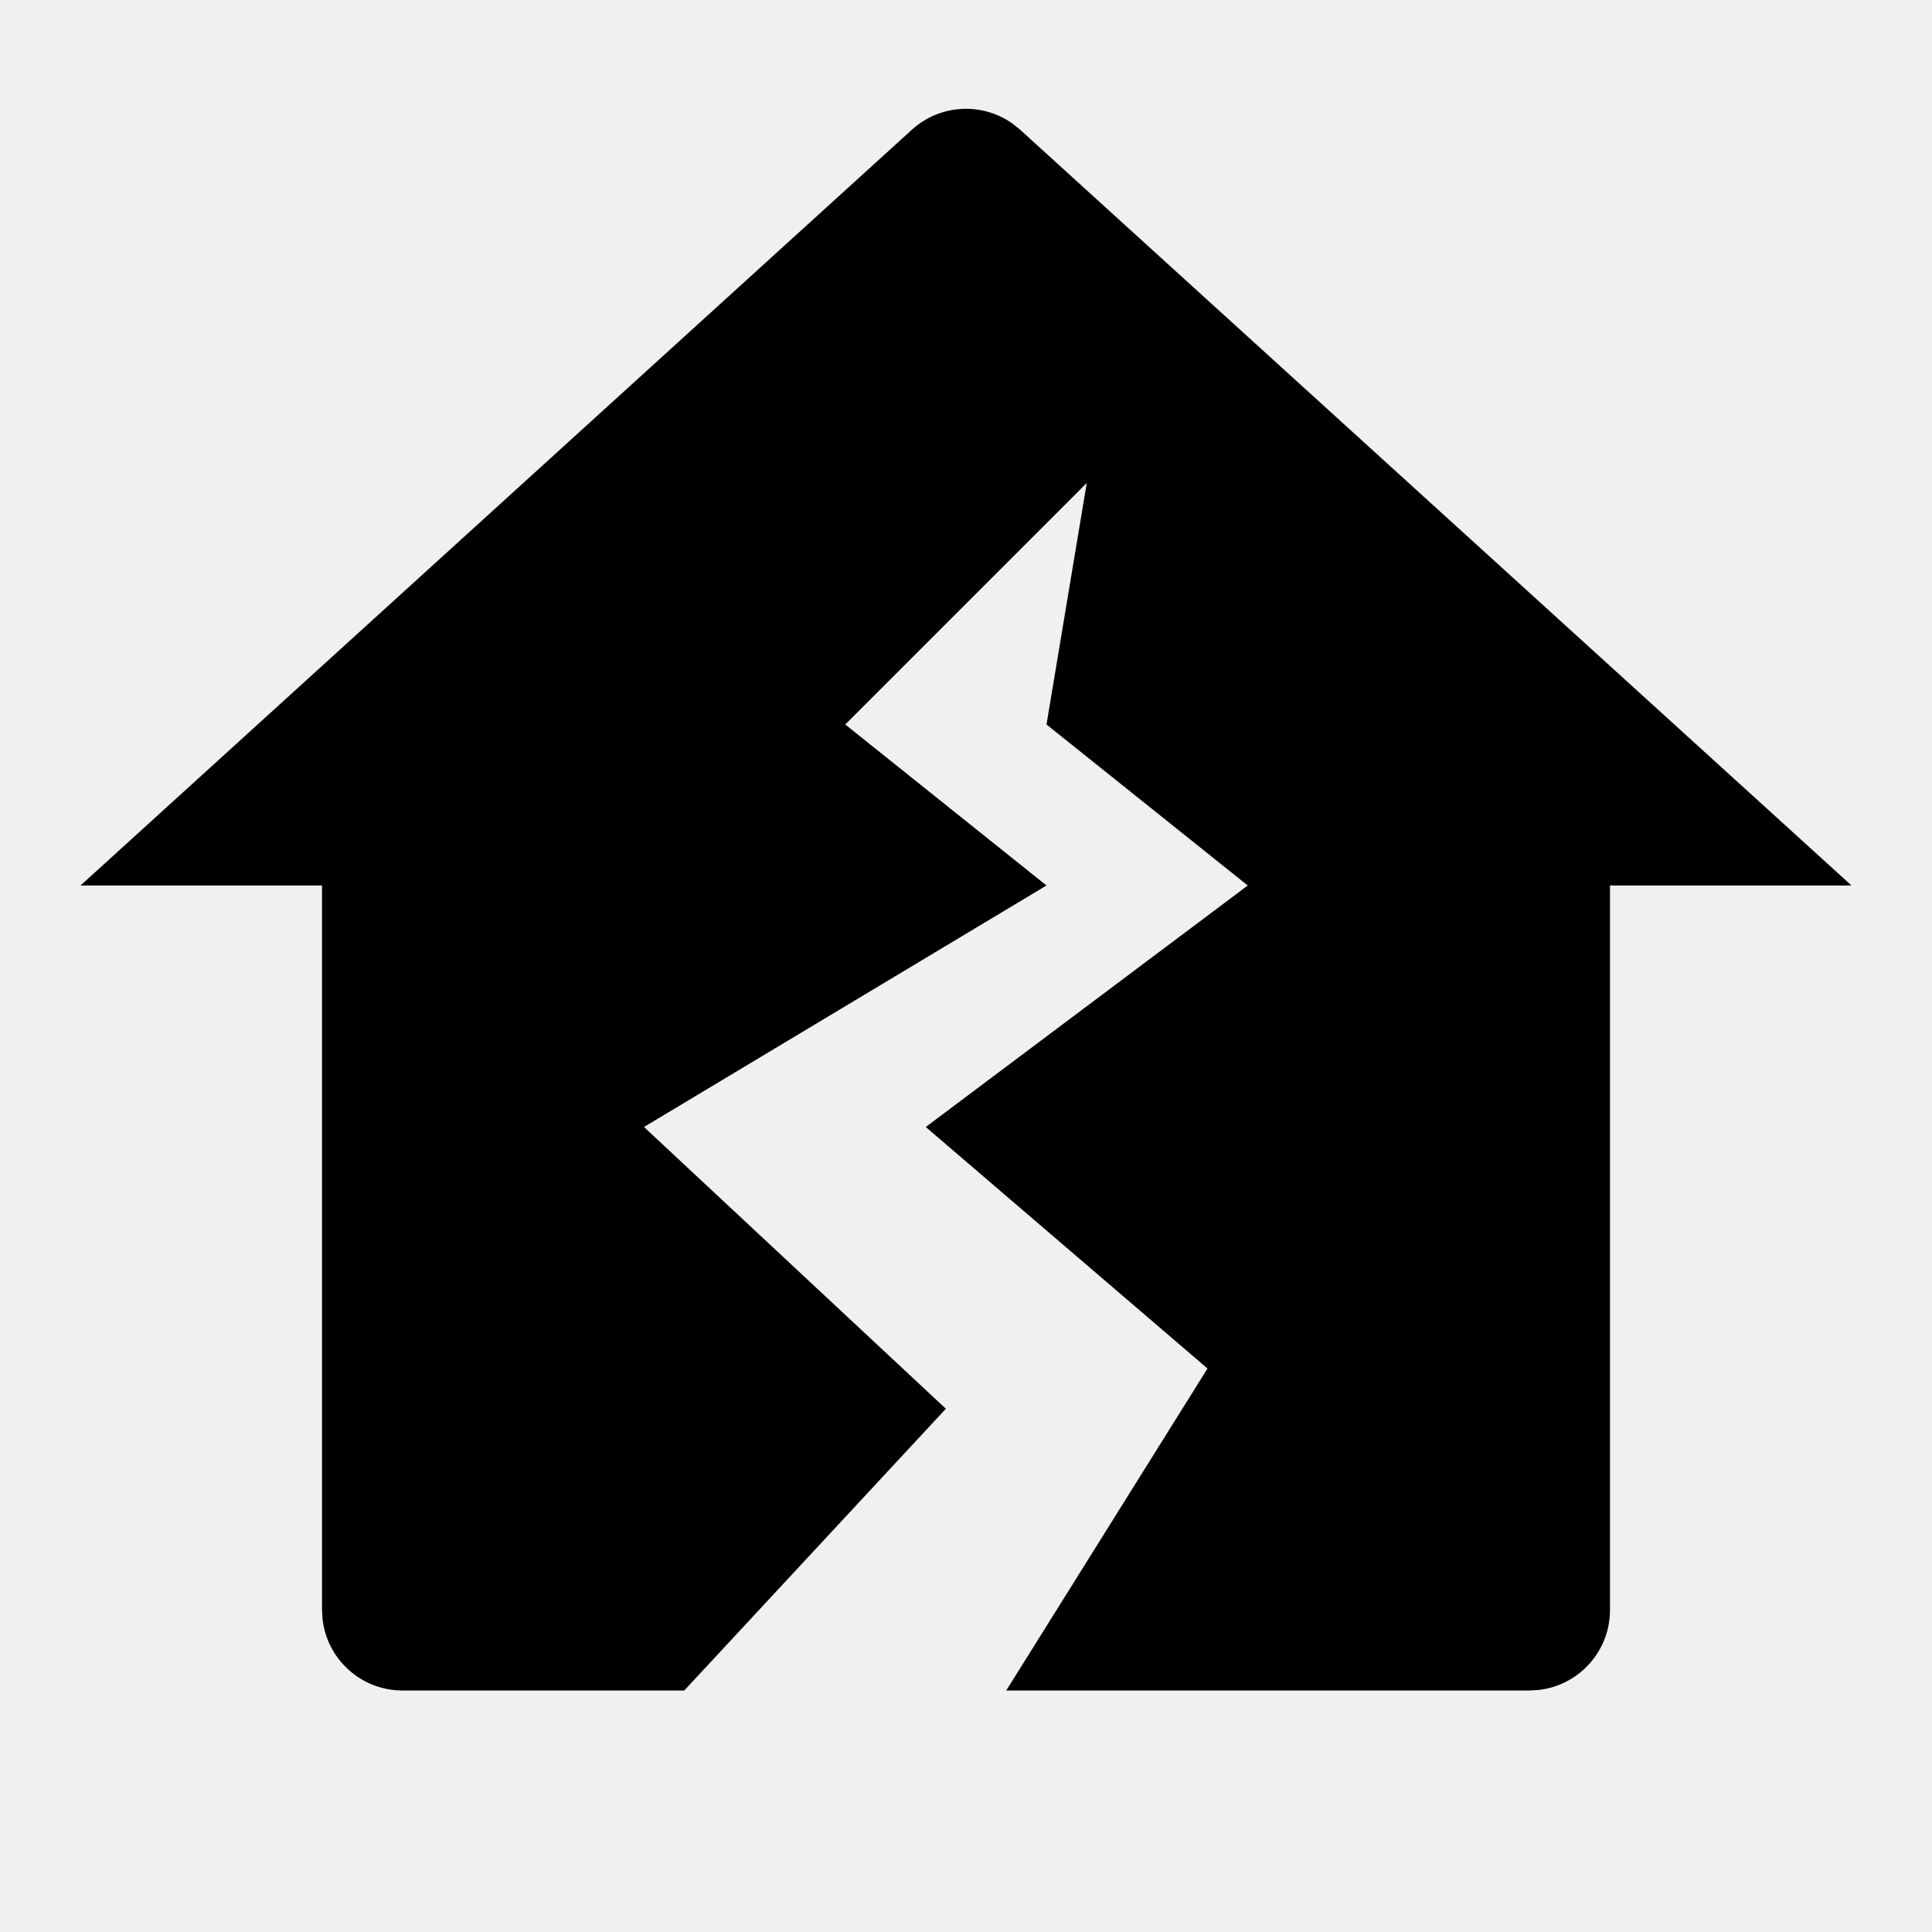
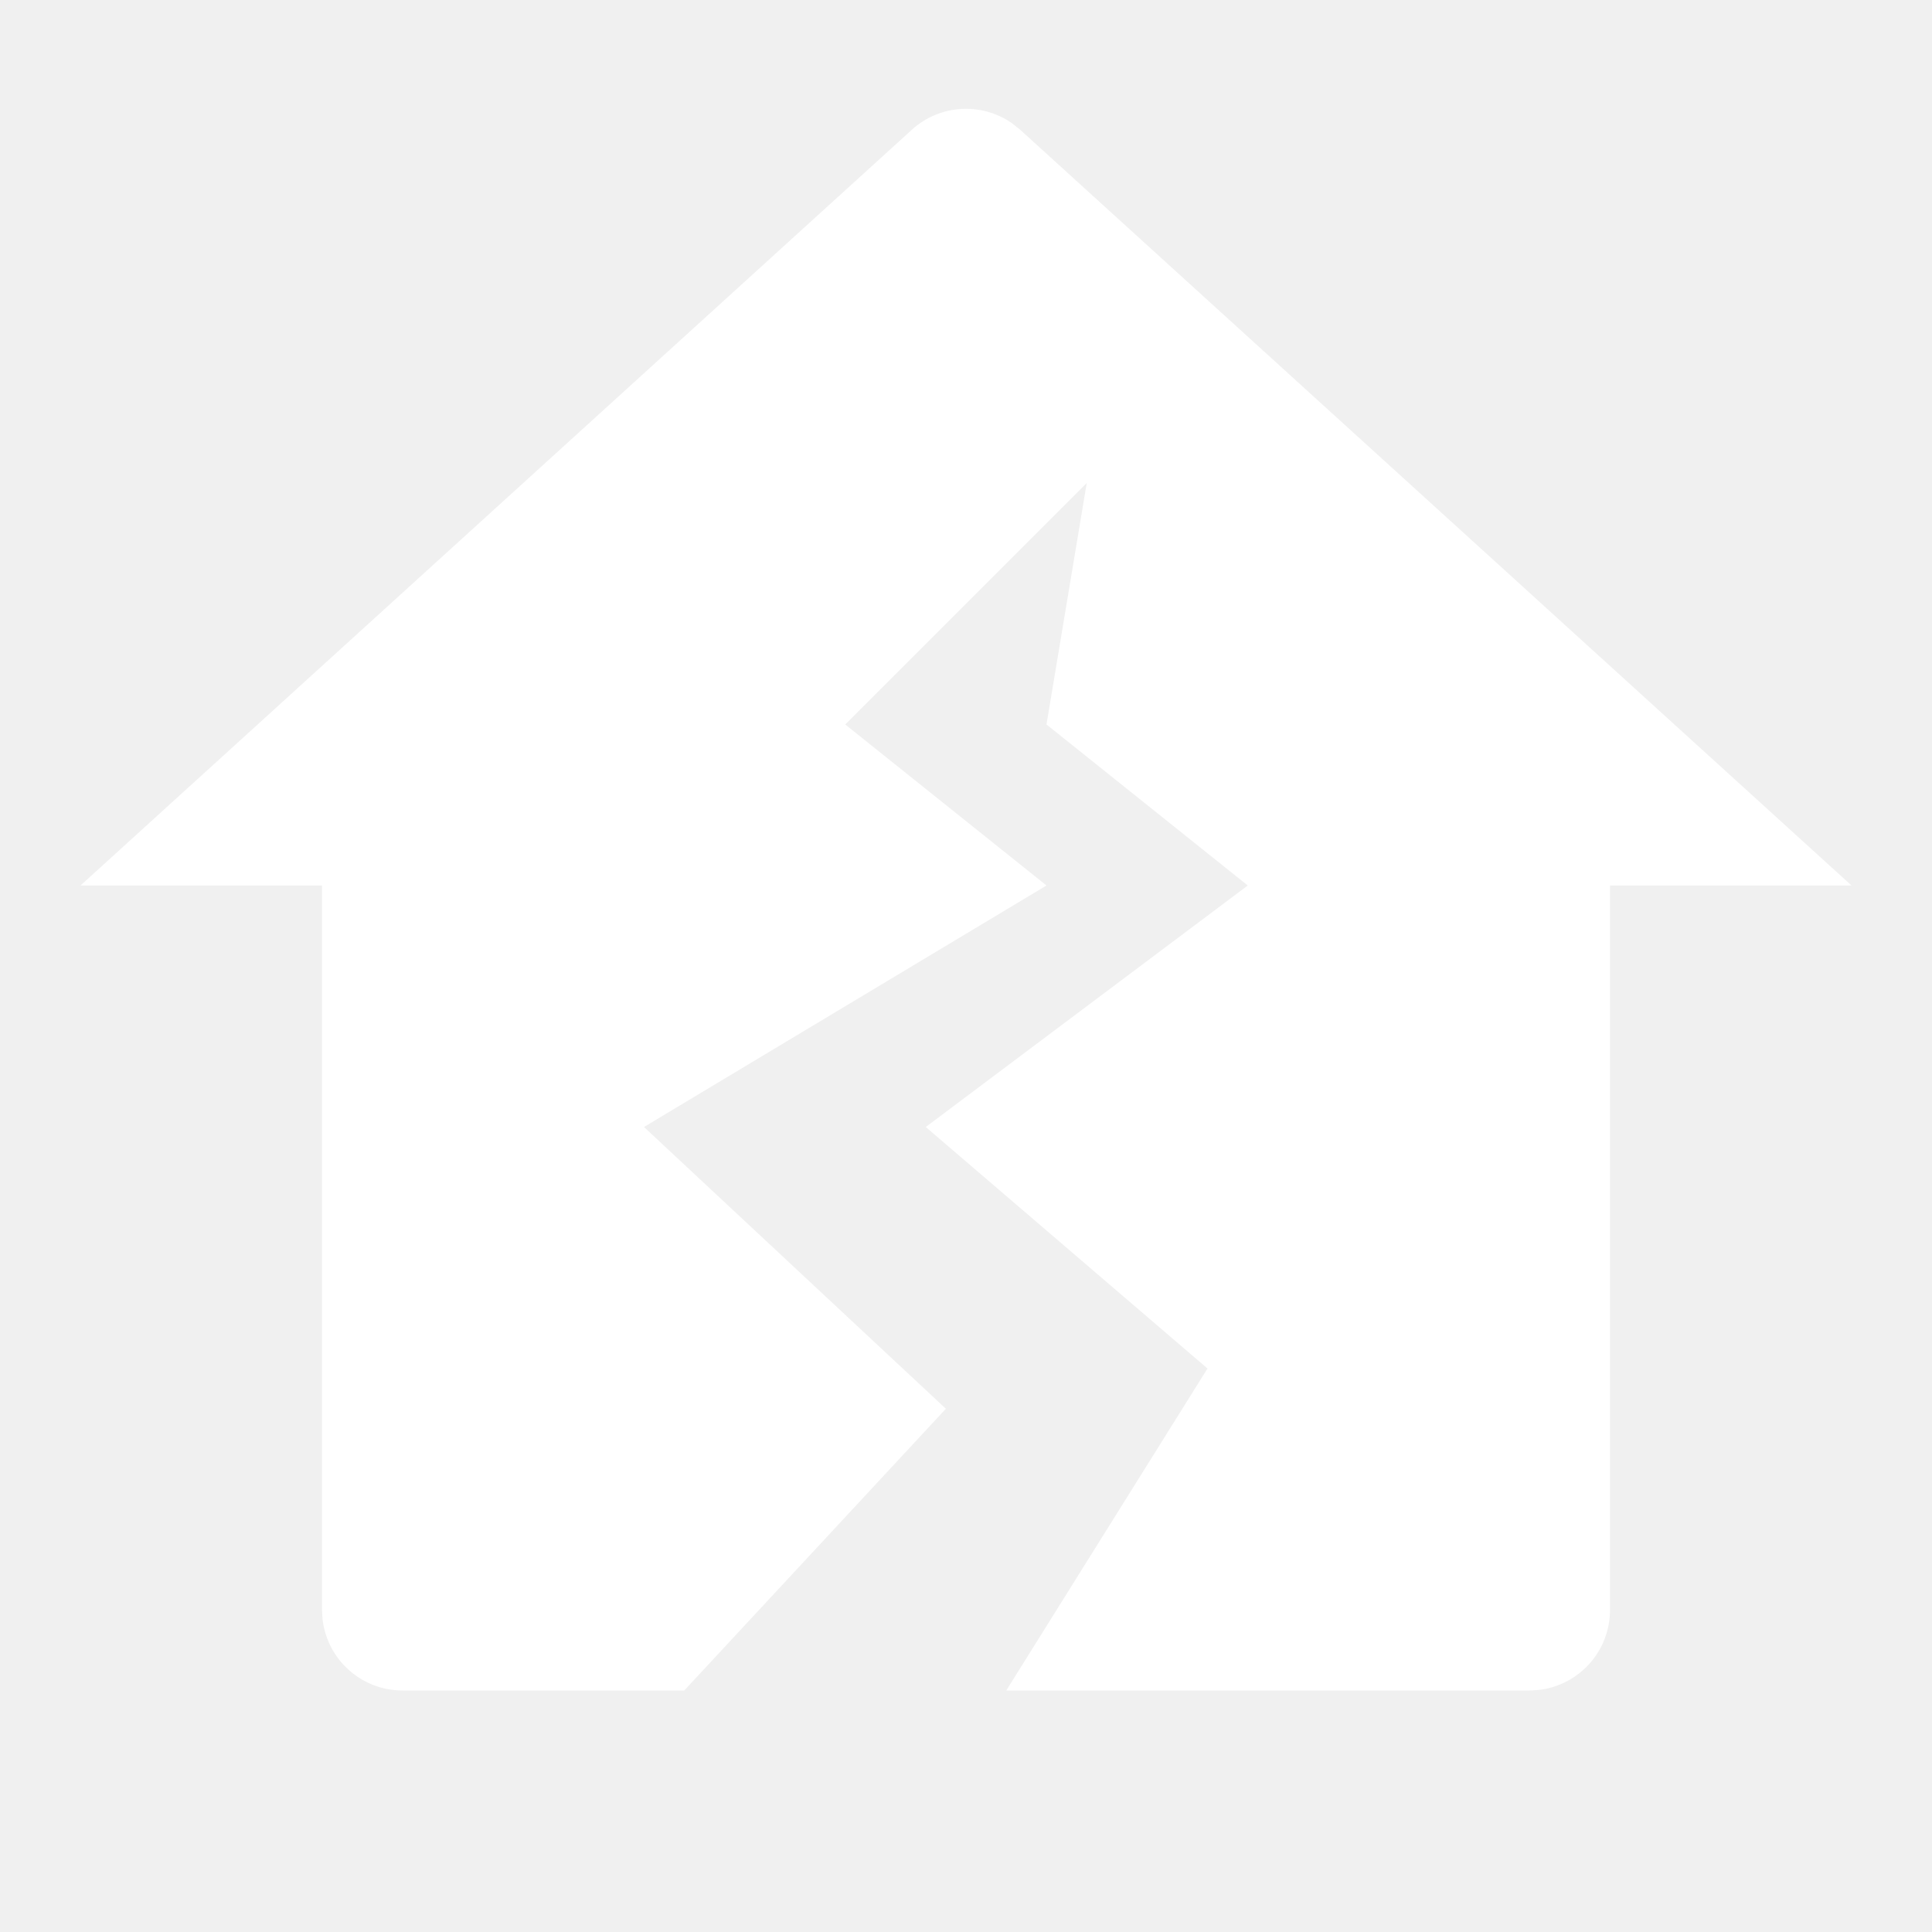
<svg xmlns="http://www.w3.org/2000/svg" width="24px" height="24px" viewBox="0 0 24 24">
  <g>
    <path fill="none" d="M0 0h24v24H0z" />
-     <path d="M11.327 1.612a1 1 0 0 1 1.246-.08l.1.08L23 11h-3v9a1 1 0 0 1-.883.993L19 21h-6.5l2.5-4-3.5-3 4-3L13 9l.5-3-3 3 2.5 2-5 3 3.75 3.5L8.5 21H5a1 1 0 0 1-.993-.883L4 20v-9H1l10.327-9.388z" />
+     <path fill="white" d="M11.327 1.612a1 1 0 0 1 1.246-.08l.1.08L23 11h-3v9a1 1 0 0 1-.883.993L19 21h-6.5l2.5-4-3.5-3 4-3L13 9l.5-3-3 3 2.5 2-5 3 3.75 3.5L8.5 21H5a1 1 0 0 1-.993-.883L4 20v-9H1l10.327-9.388z" />
  </g>
</svg>
